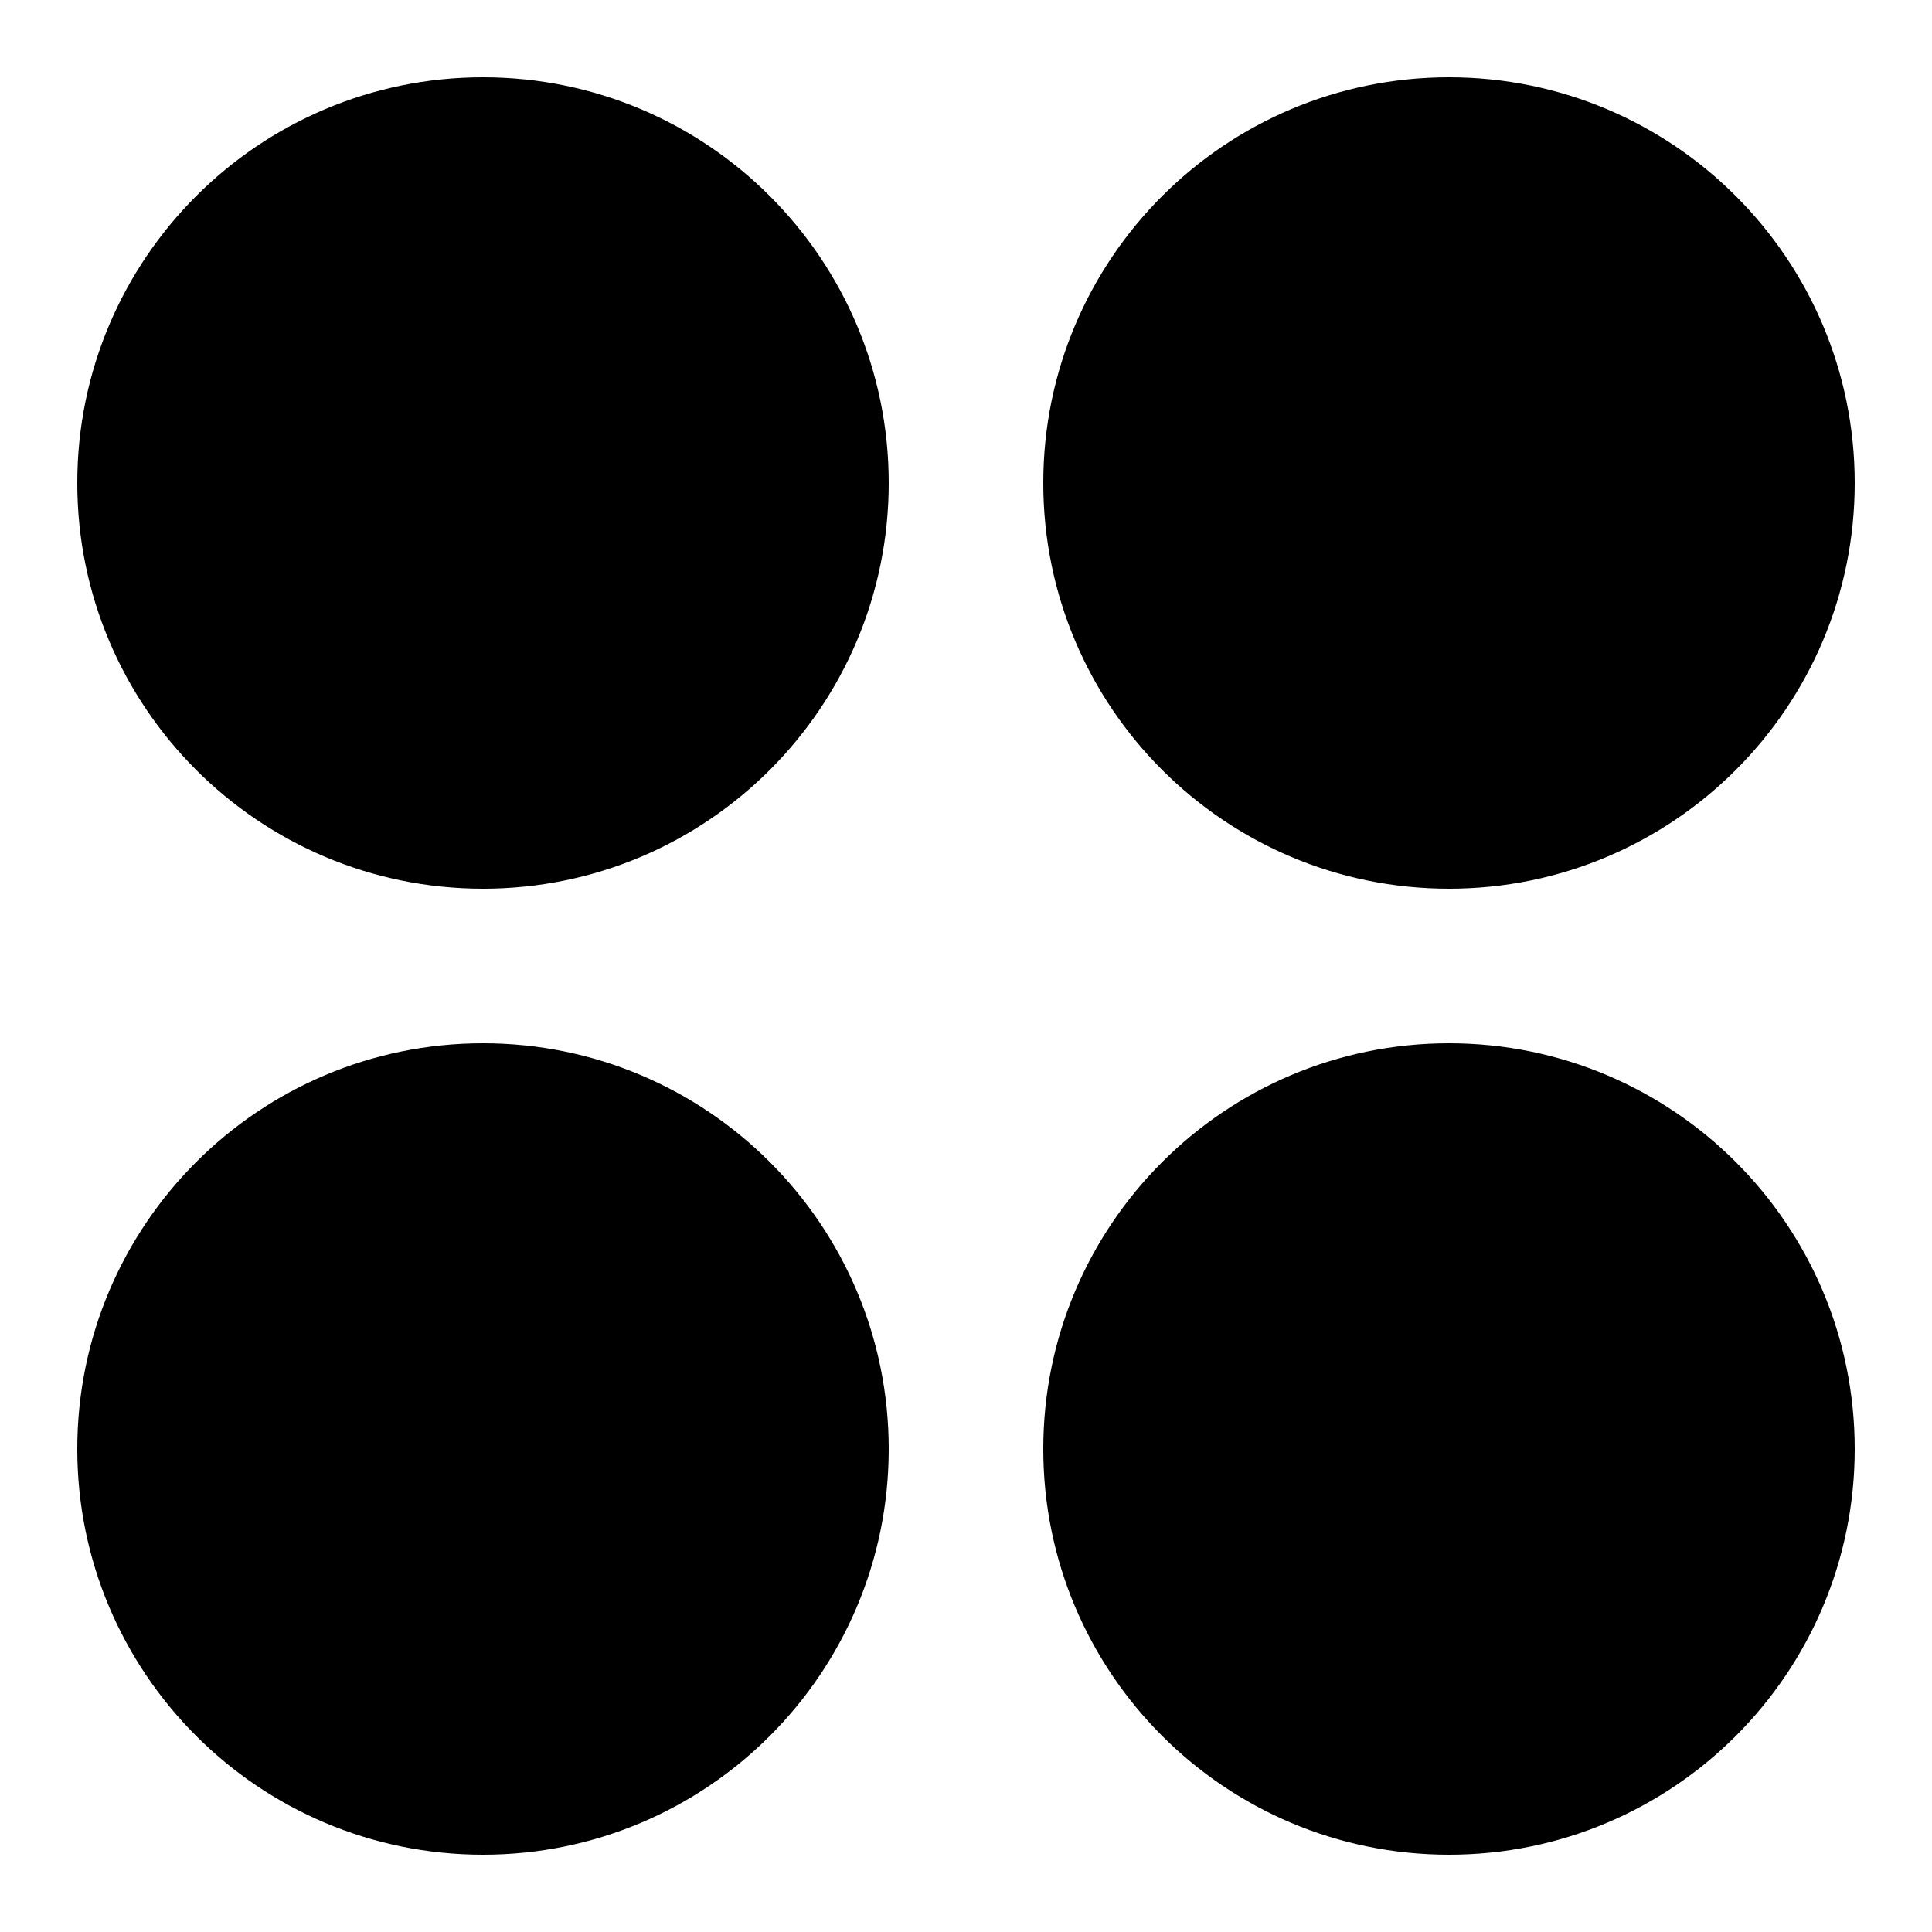
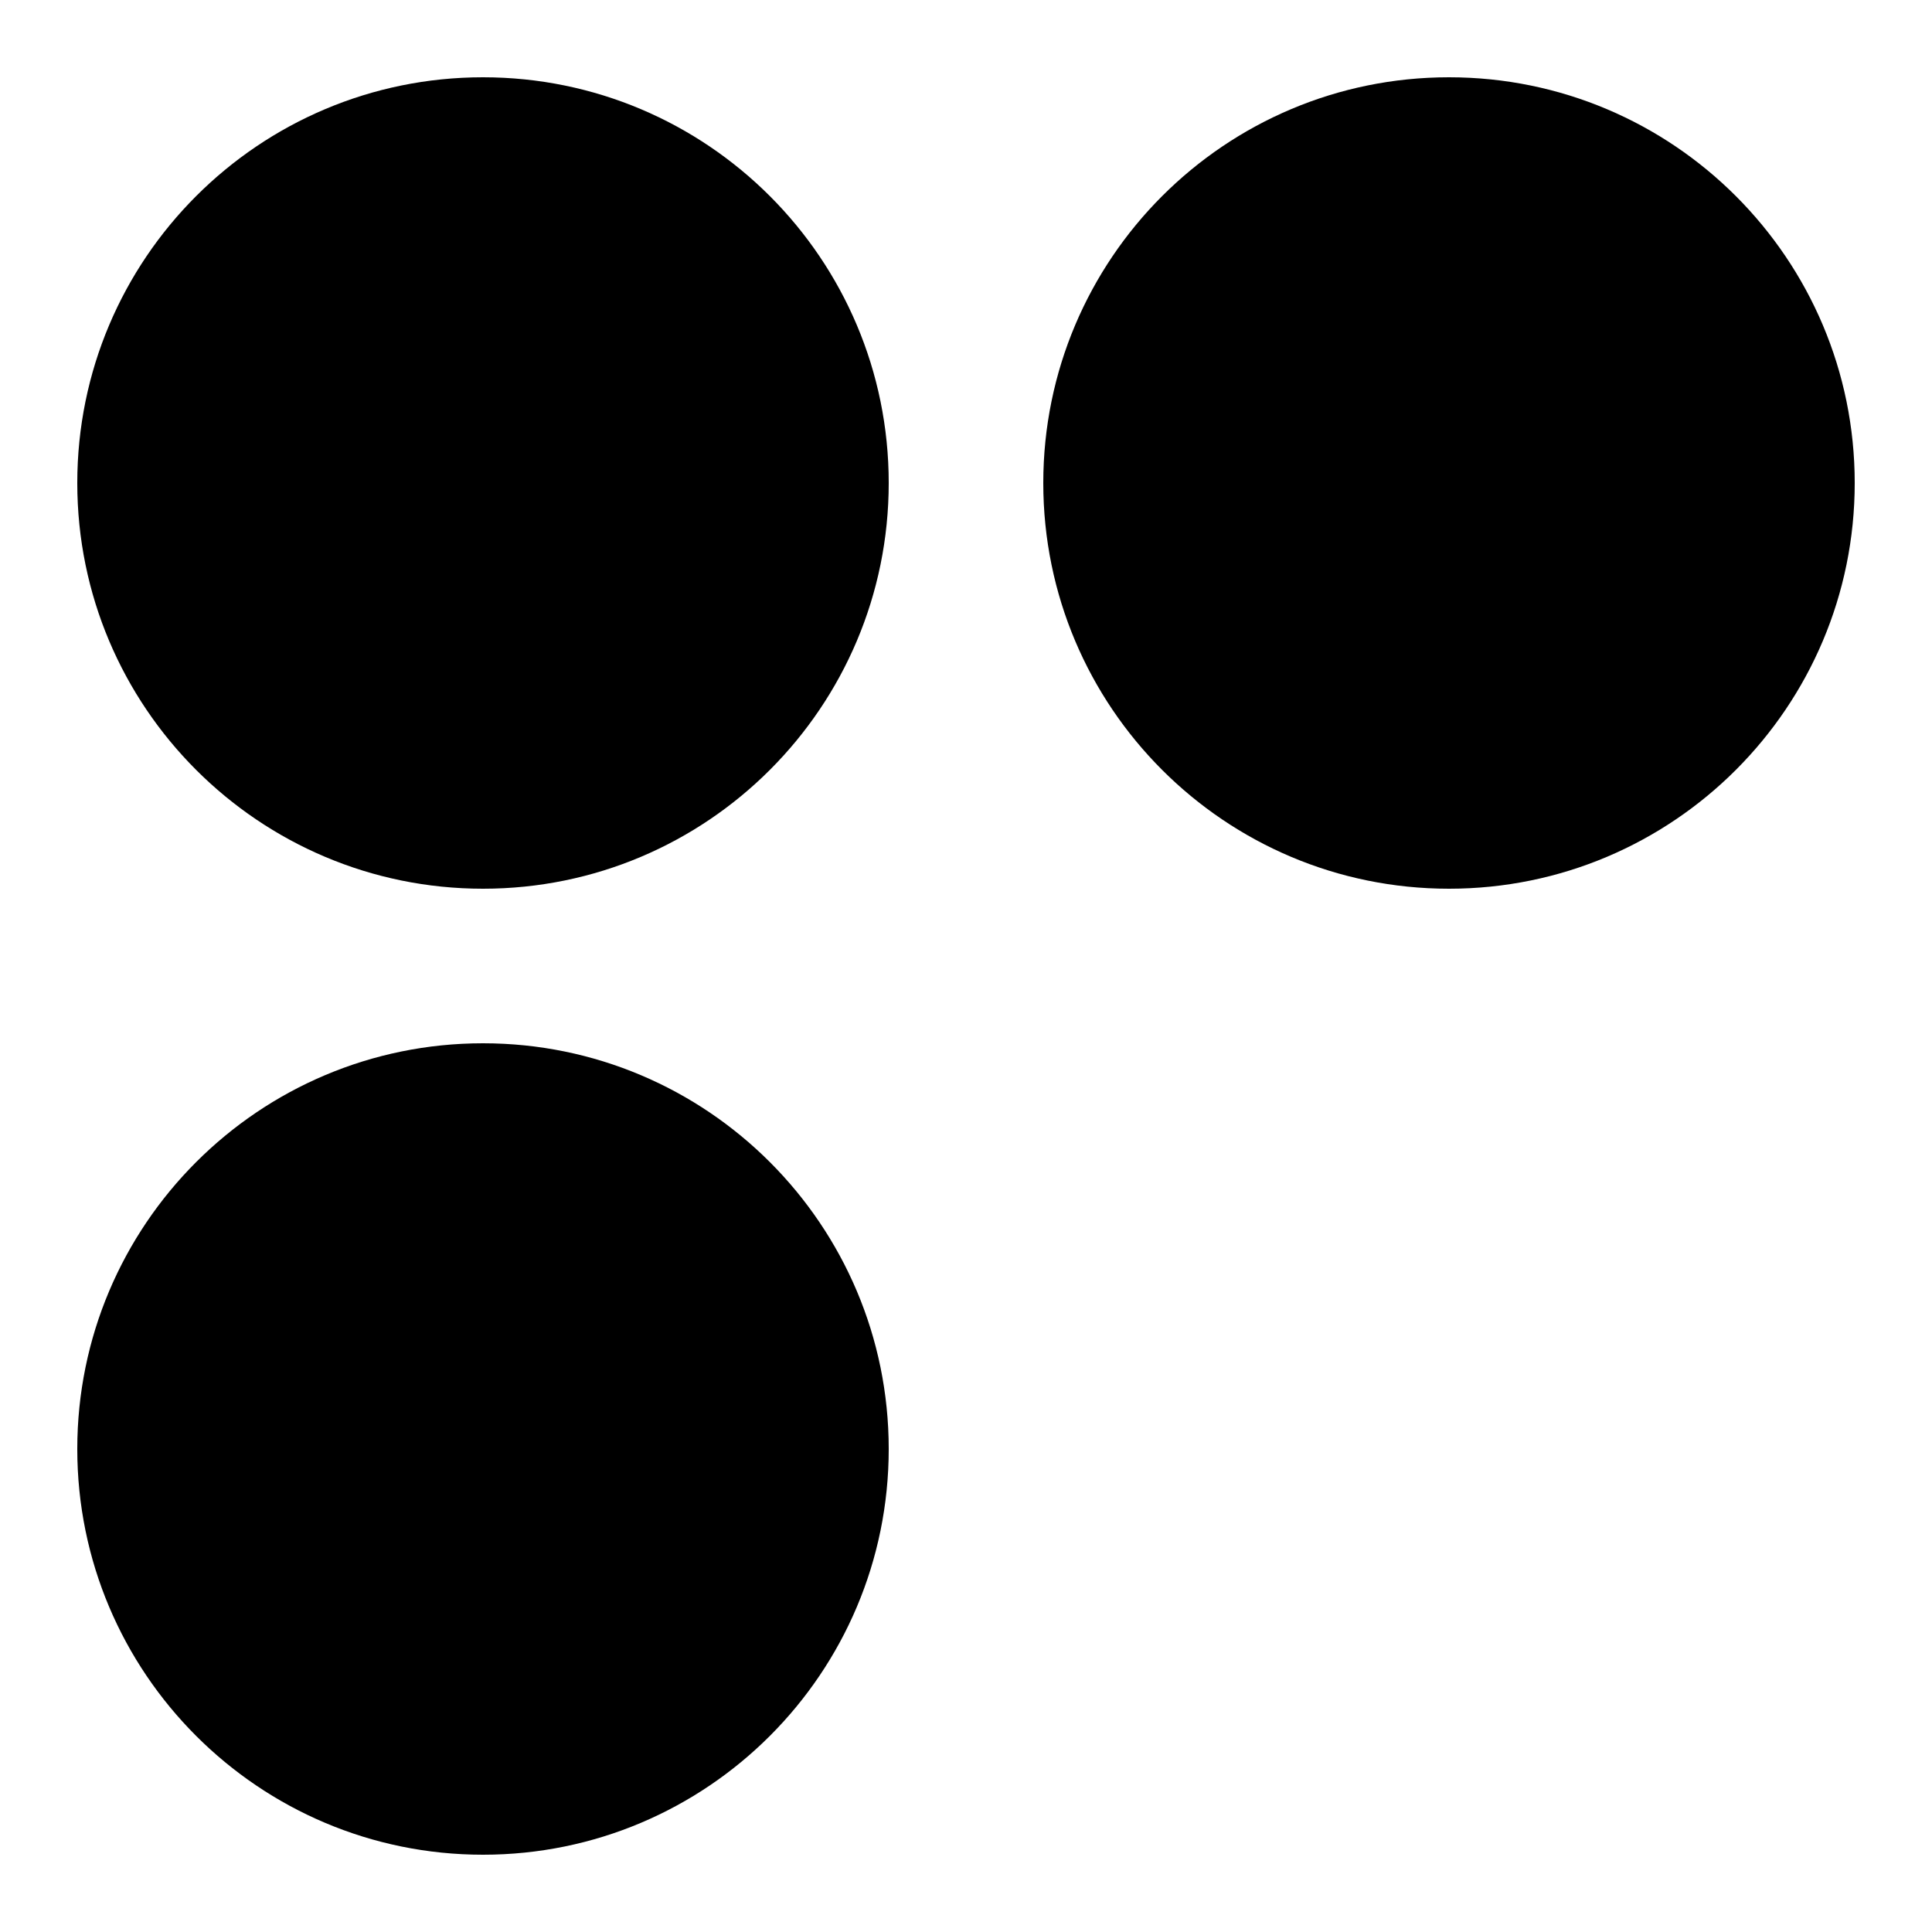
- <svg xmlns="http://www.w3.org/2000/svg" width="500" height="500" viewBox="0 0 500 500">
+ <svg xmlns="http://www.w3.org/2000/svg" xmlns:xlink="http://www.w3.org/1999/xlink" version="1.1" id="Layer_1" x="0px" y="0px" viewBox="0 0 500 500" style="enable-background:new 0 0 500 500;" xml:space="preserve">
+   <style type="text/css">
+ 	.st0{clip-path:url(#SVGID_2_);}
+ </style>
  <g>
    <circle cx="125" cy="125" r="105" />
    <circle cx="375" cy="125" r="105" />
    <circle cx="125" cy="375" r="105" />
-     <circle cx="375" cy="375" r="105" />
+     <g>
+       <g>
+         <defs>
+           <circle id="SVGID_1_" cx="375" cy="375" r="105" />
+         </defs>
+         <clipPath id="SVGID_2_">
+           <use xlink:href="#SVGID_1_" style="overflow:visible;" />
+         </clipPath>
+         <g class="st0">
+ 			</g>
+       </g>
+     </g>
  </g>
</svg>
